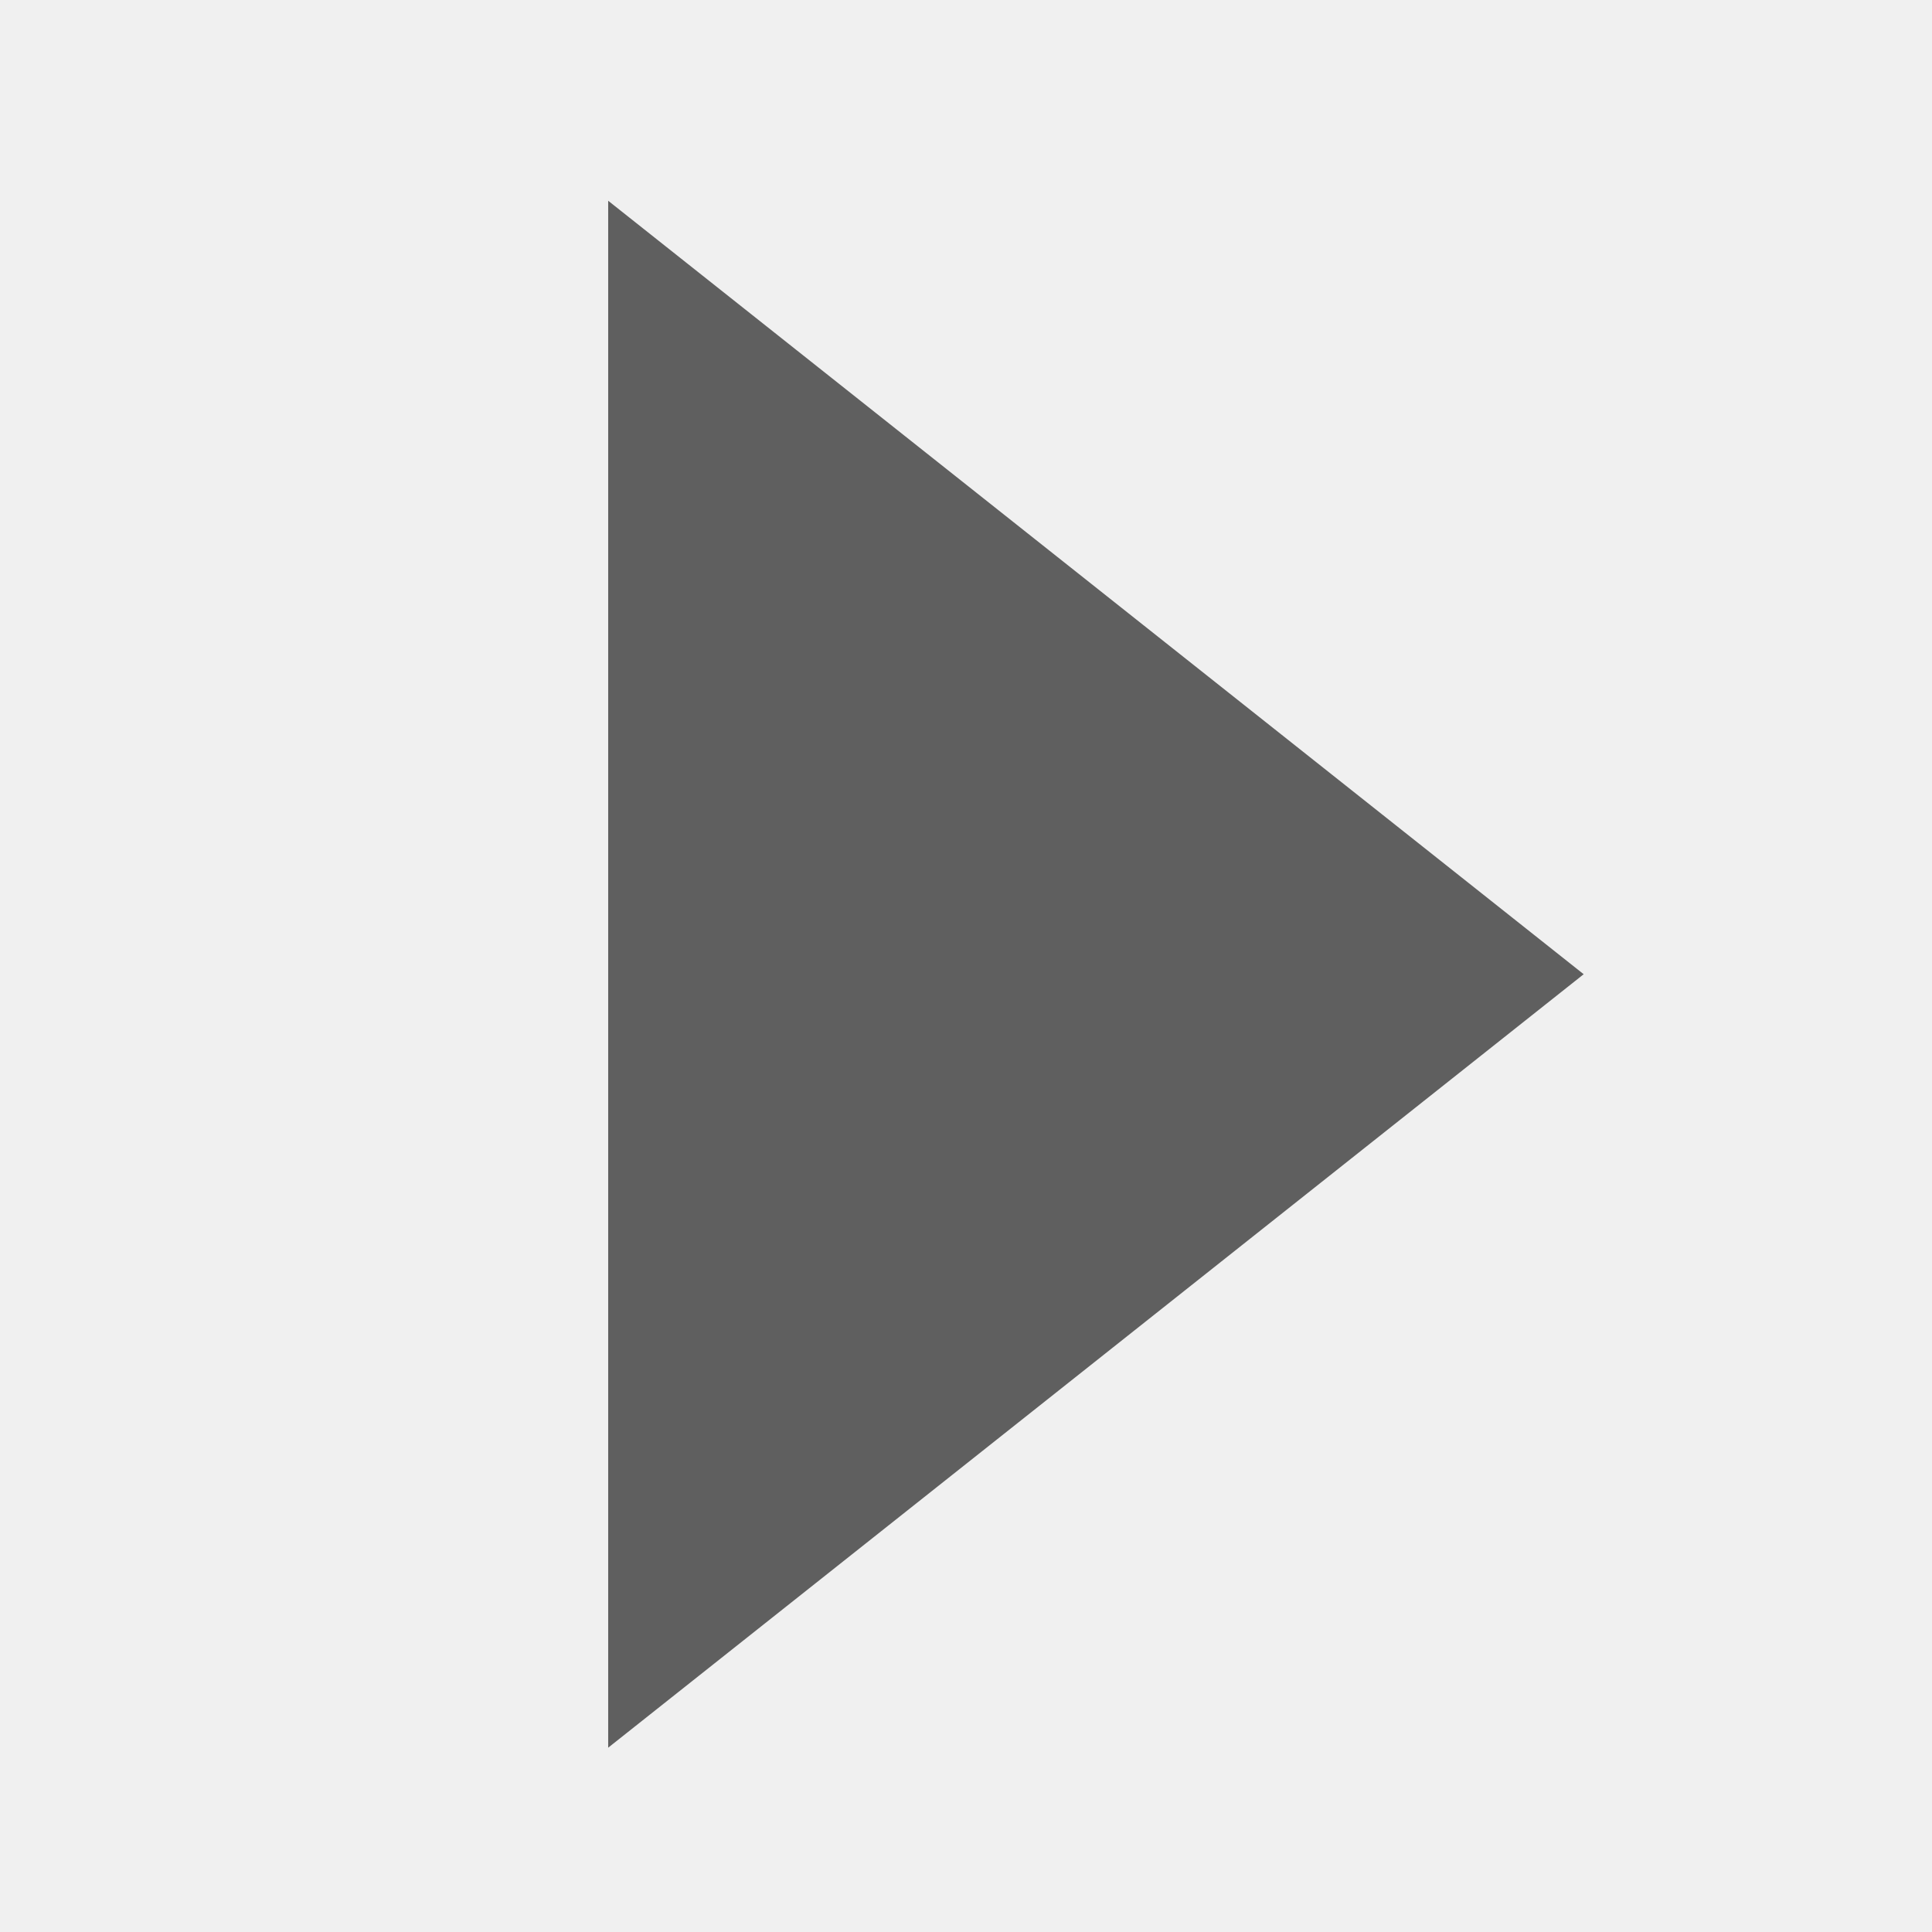
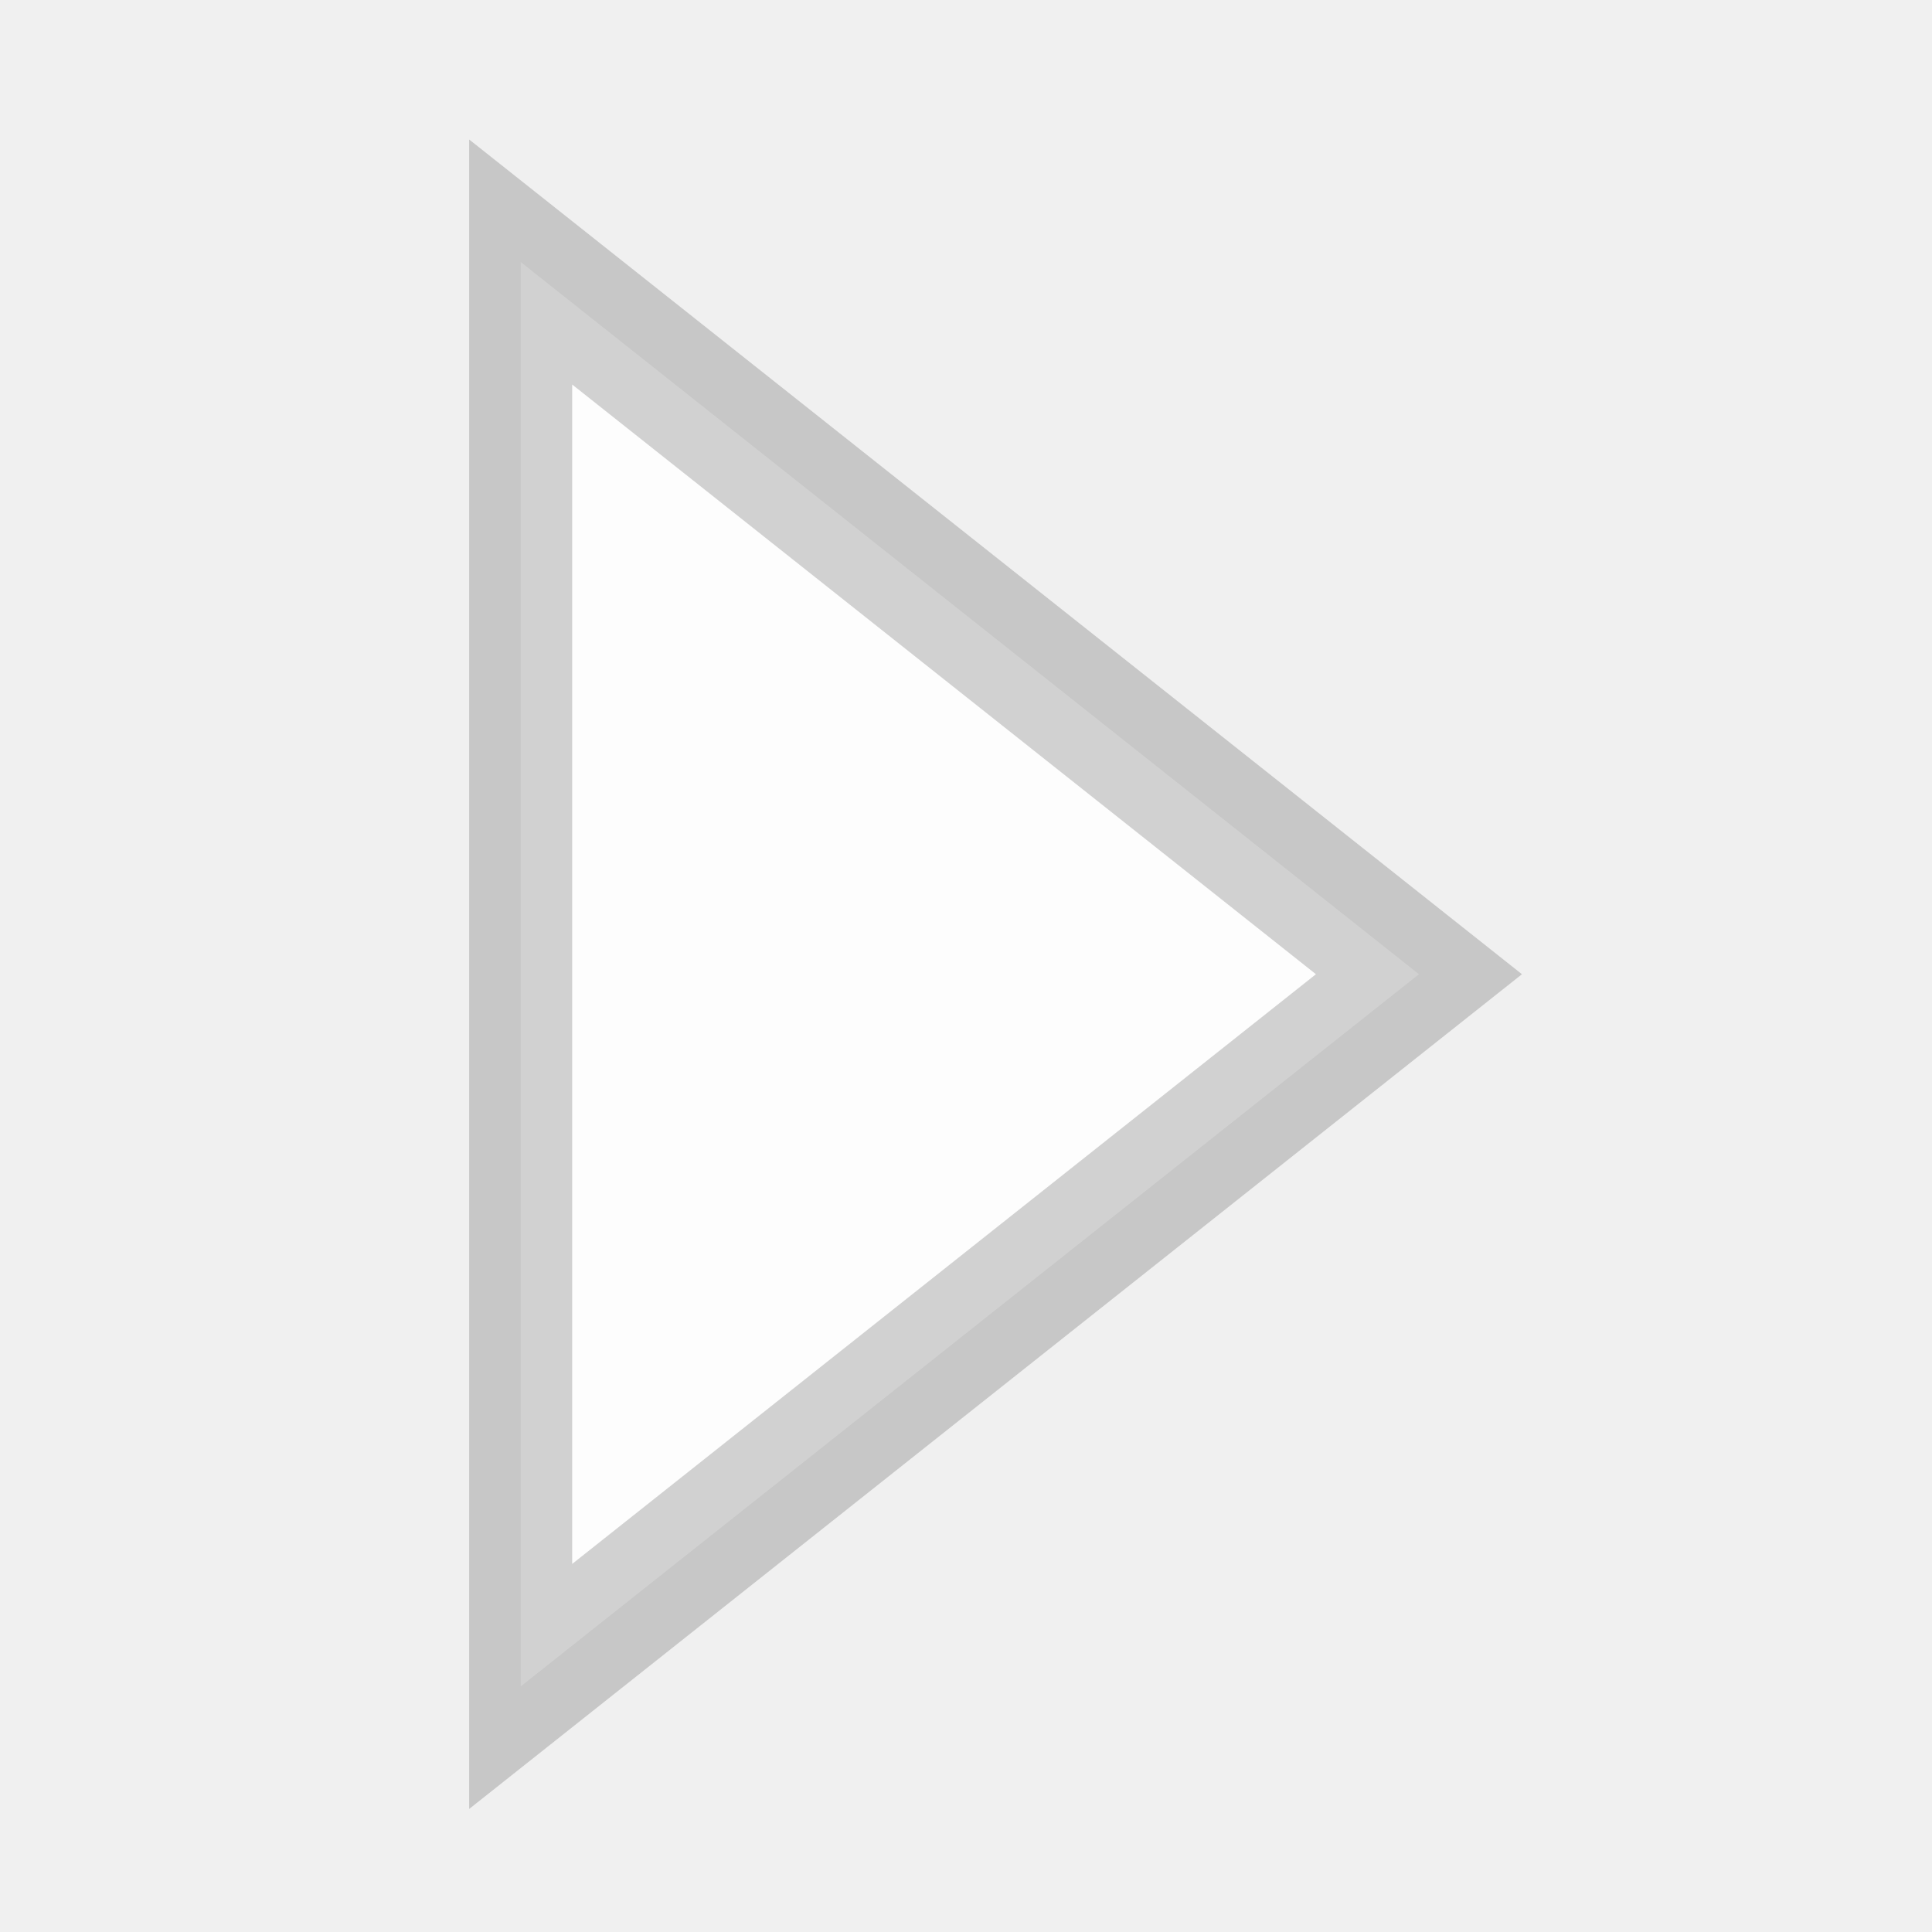
<svg xmlns="http://www.w3.org/2000/svg" width="16" height="16" id="svg2" version="1.1">
  <defs id="defs4" />
  <g id="layer1" transform="translate(0,-1036.362)">
-     <path style="fill:#5f5f5f;fill-opacity:1;stroke:#5f5f5f;stroke-width:0.43;stroke-linecap:round;stroke-linejoin:miter;stroke-miterlimit:4;stroke-opacity:1;stroke-dasharray:none;display:inline" id="path18028" d="M 88.83,340 80.17,340 84.5,332.5 z" transform="matrix(0,1.362171,-0.9918625,0,342.4832,929.3267)" />
+     <path style="fill:white;fill-opacity:0.878;stroke:black;stroke-width:0.86;stroke-linecap:round;stroke-linejoin:miter;stroke-miterlimit:4;stroke-opacity:0.174;stroke-dasharray:none;display:inline" id="path18028" d="M 88.83,340 80.17,340 84.5,332.5 z" transform="matrix(0,1.362171,-0.9918625,0,341.5453,929.3267)" />
  </g>
</svg>
